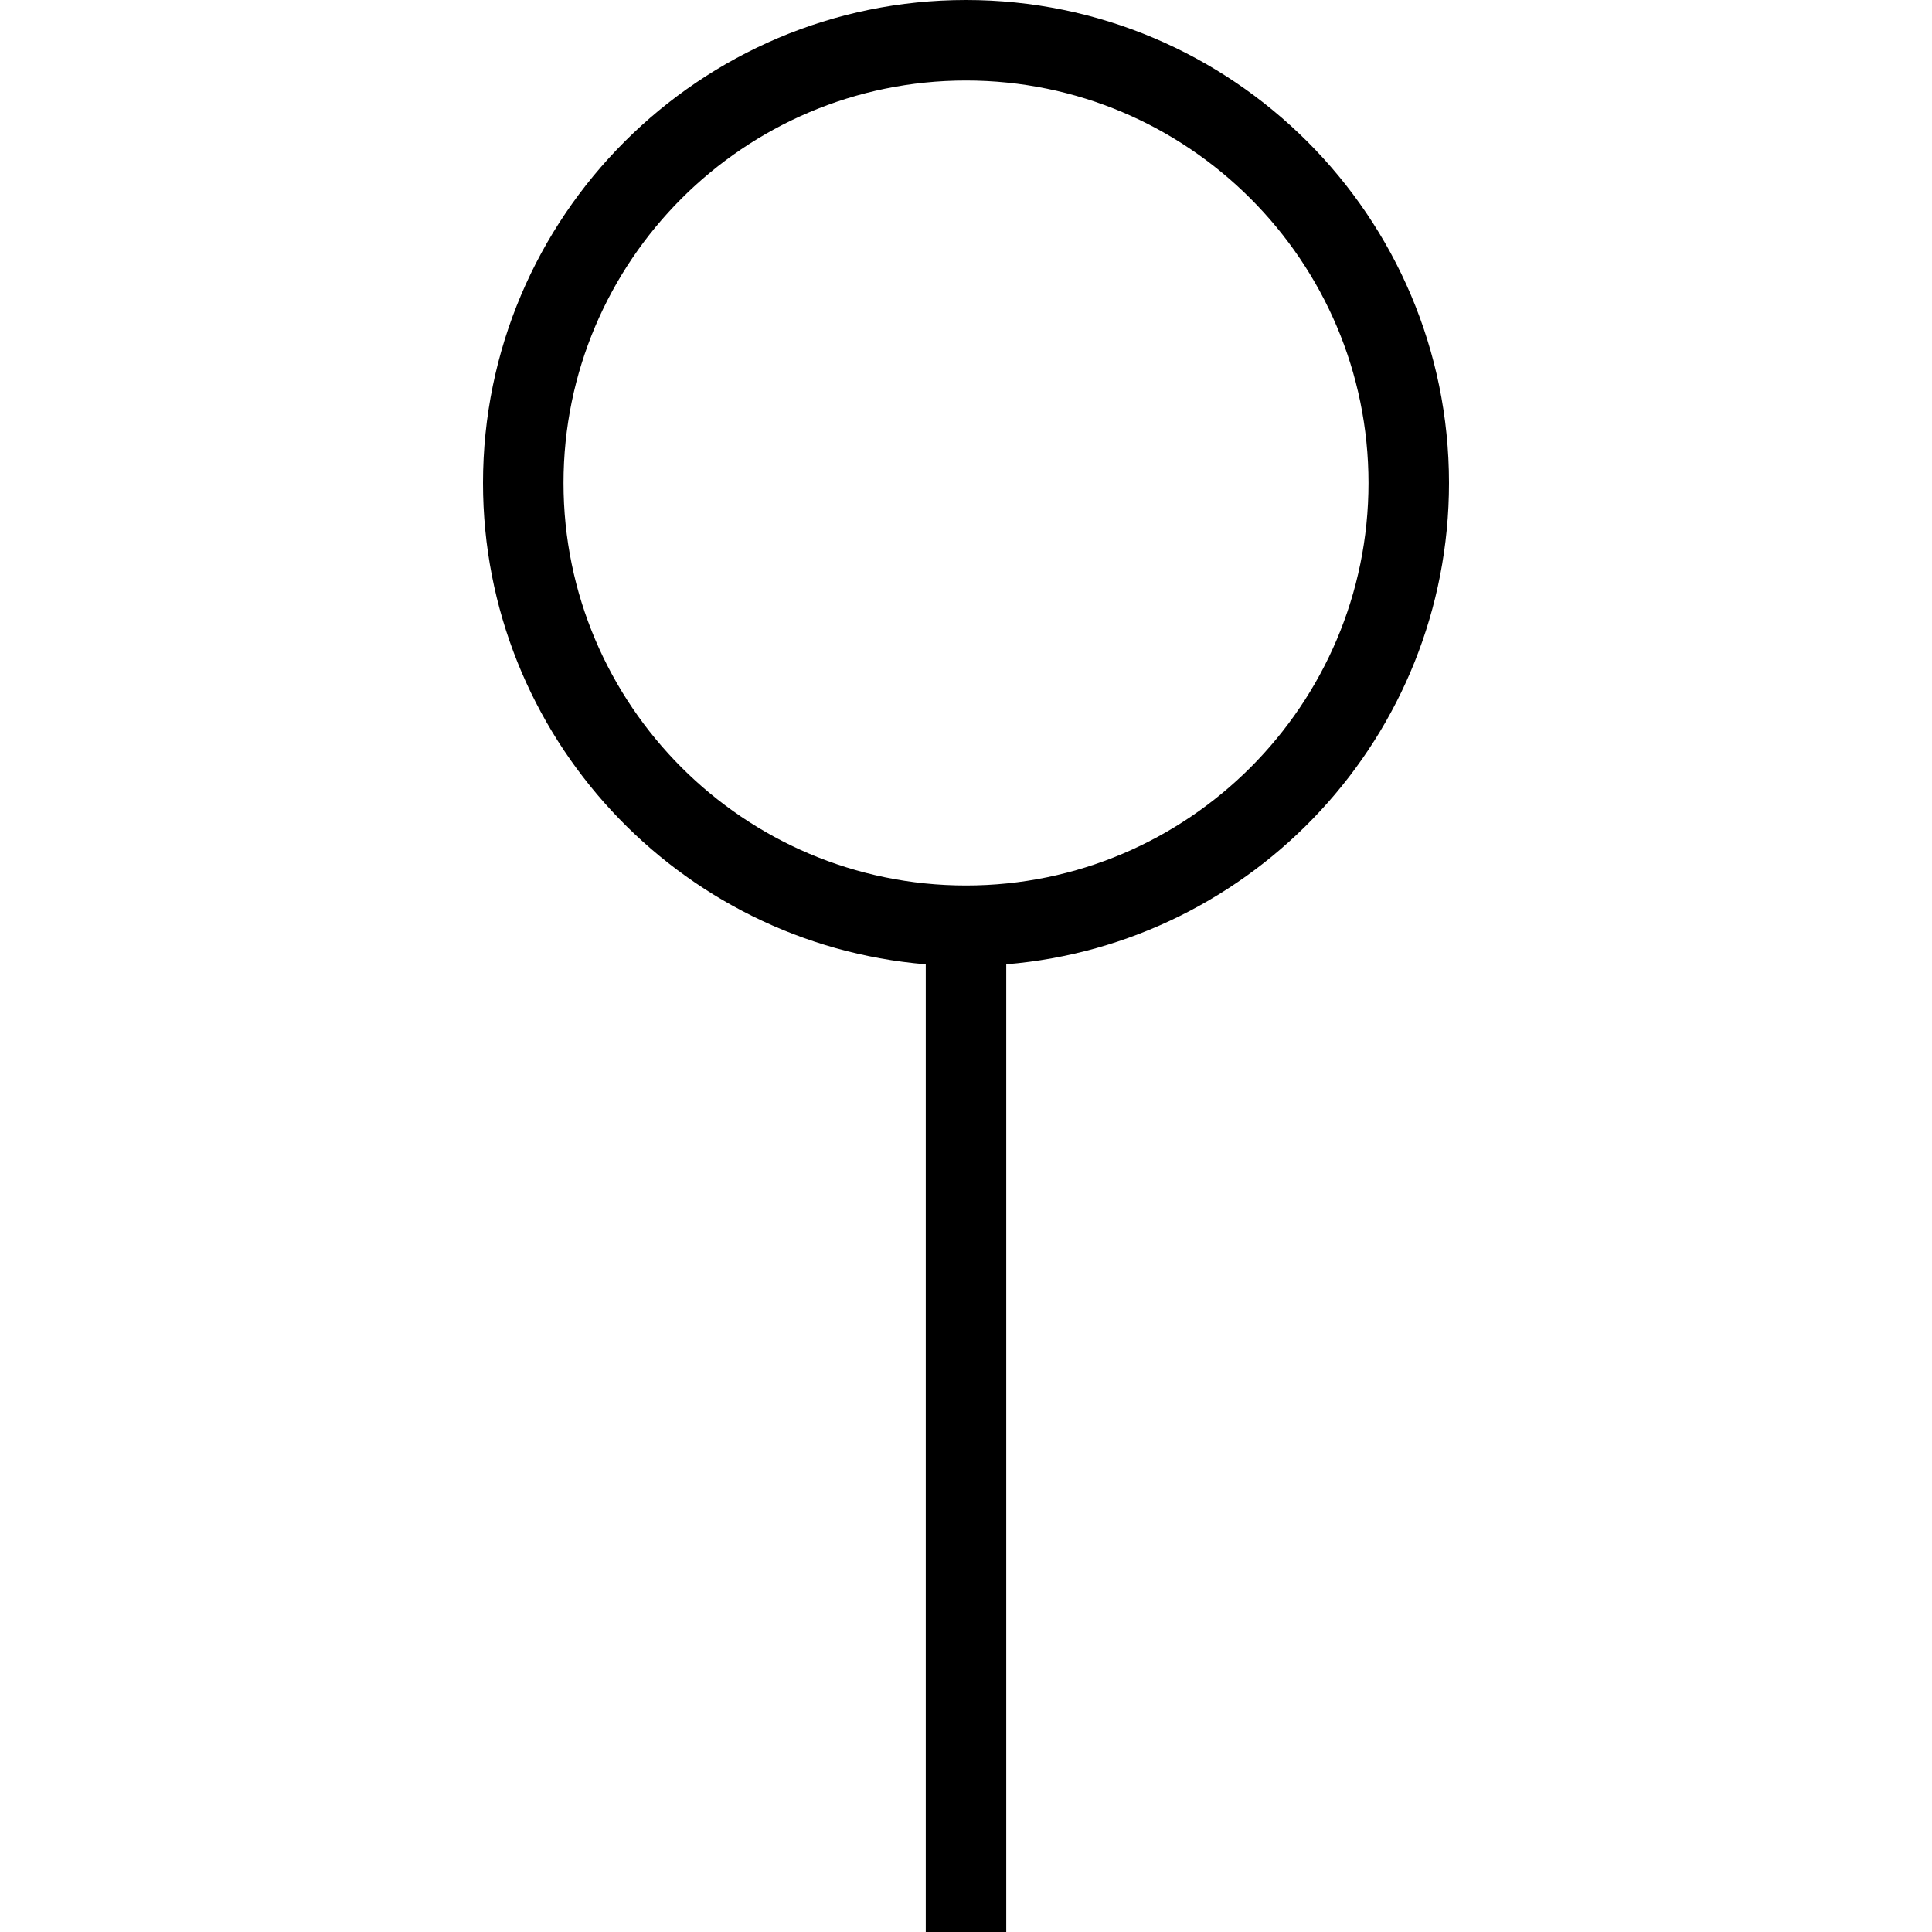
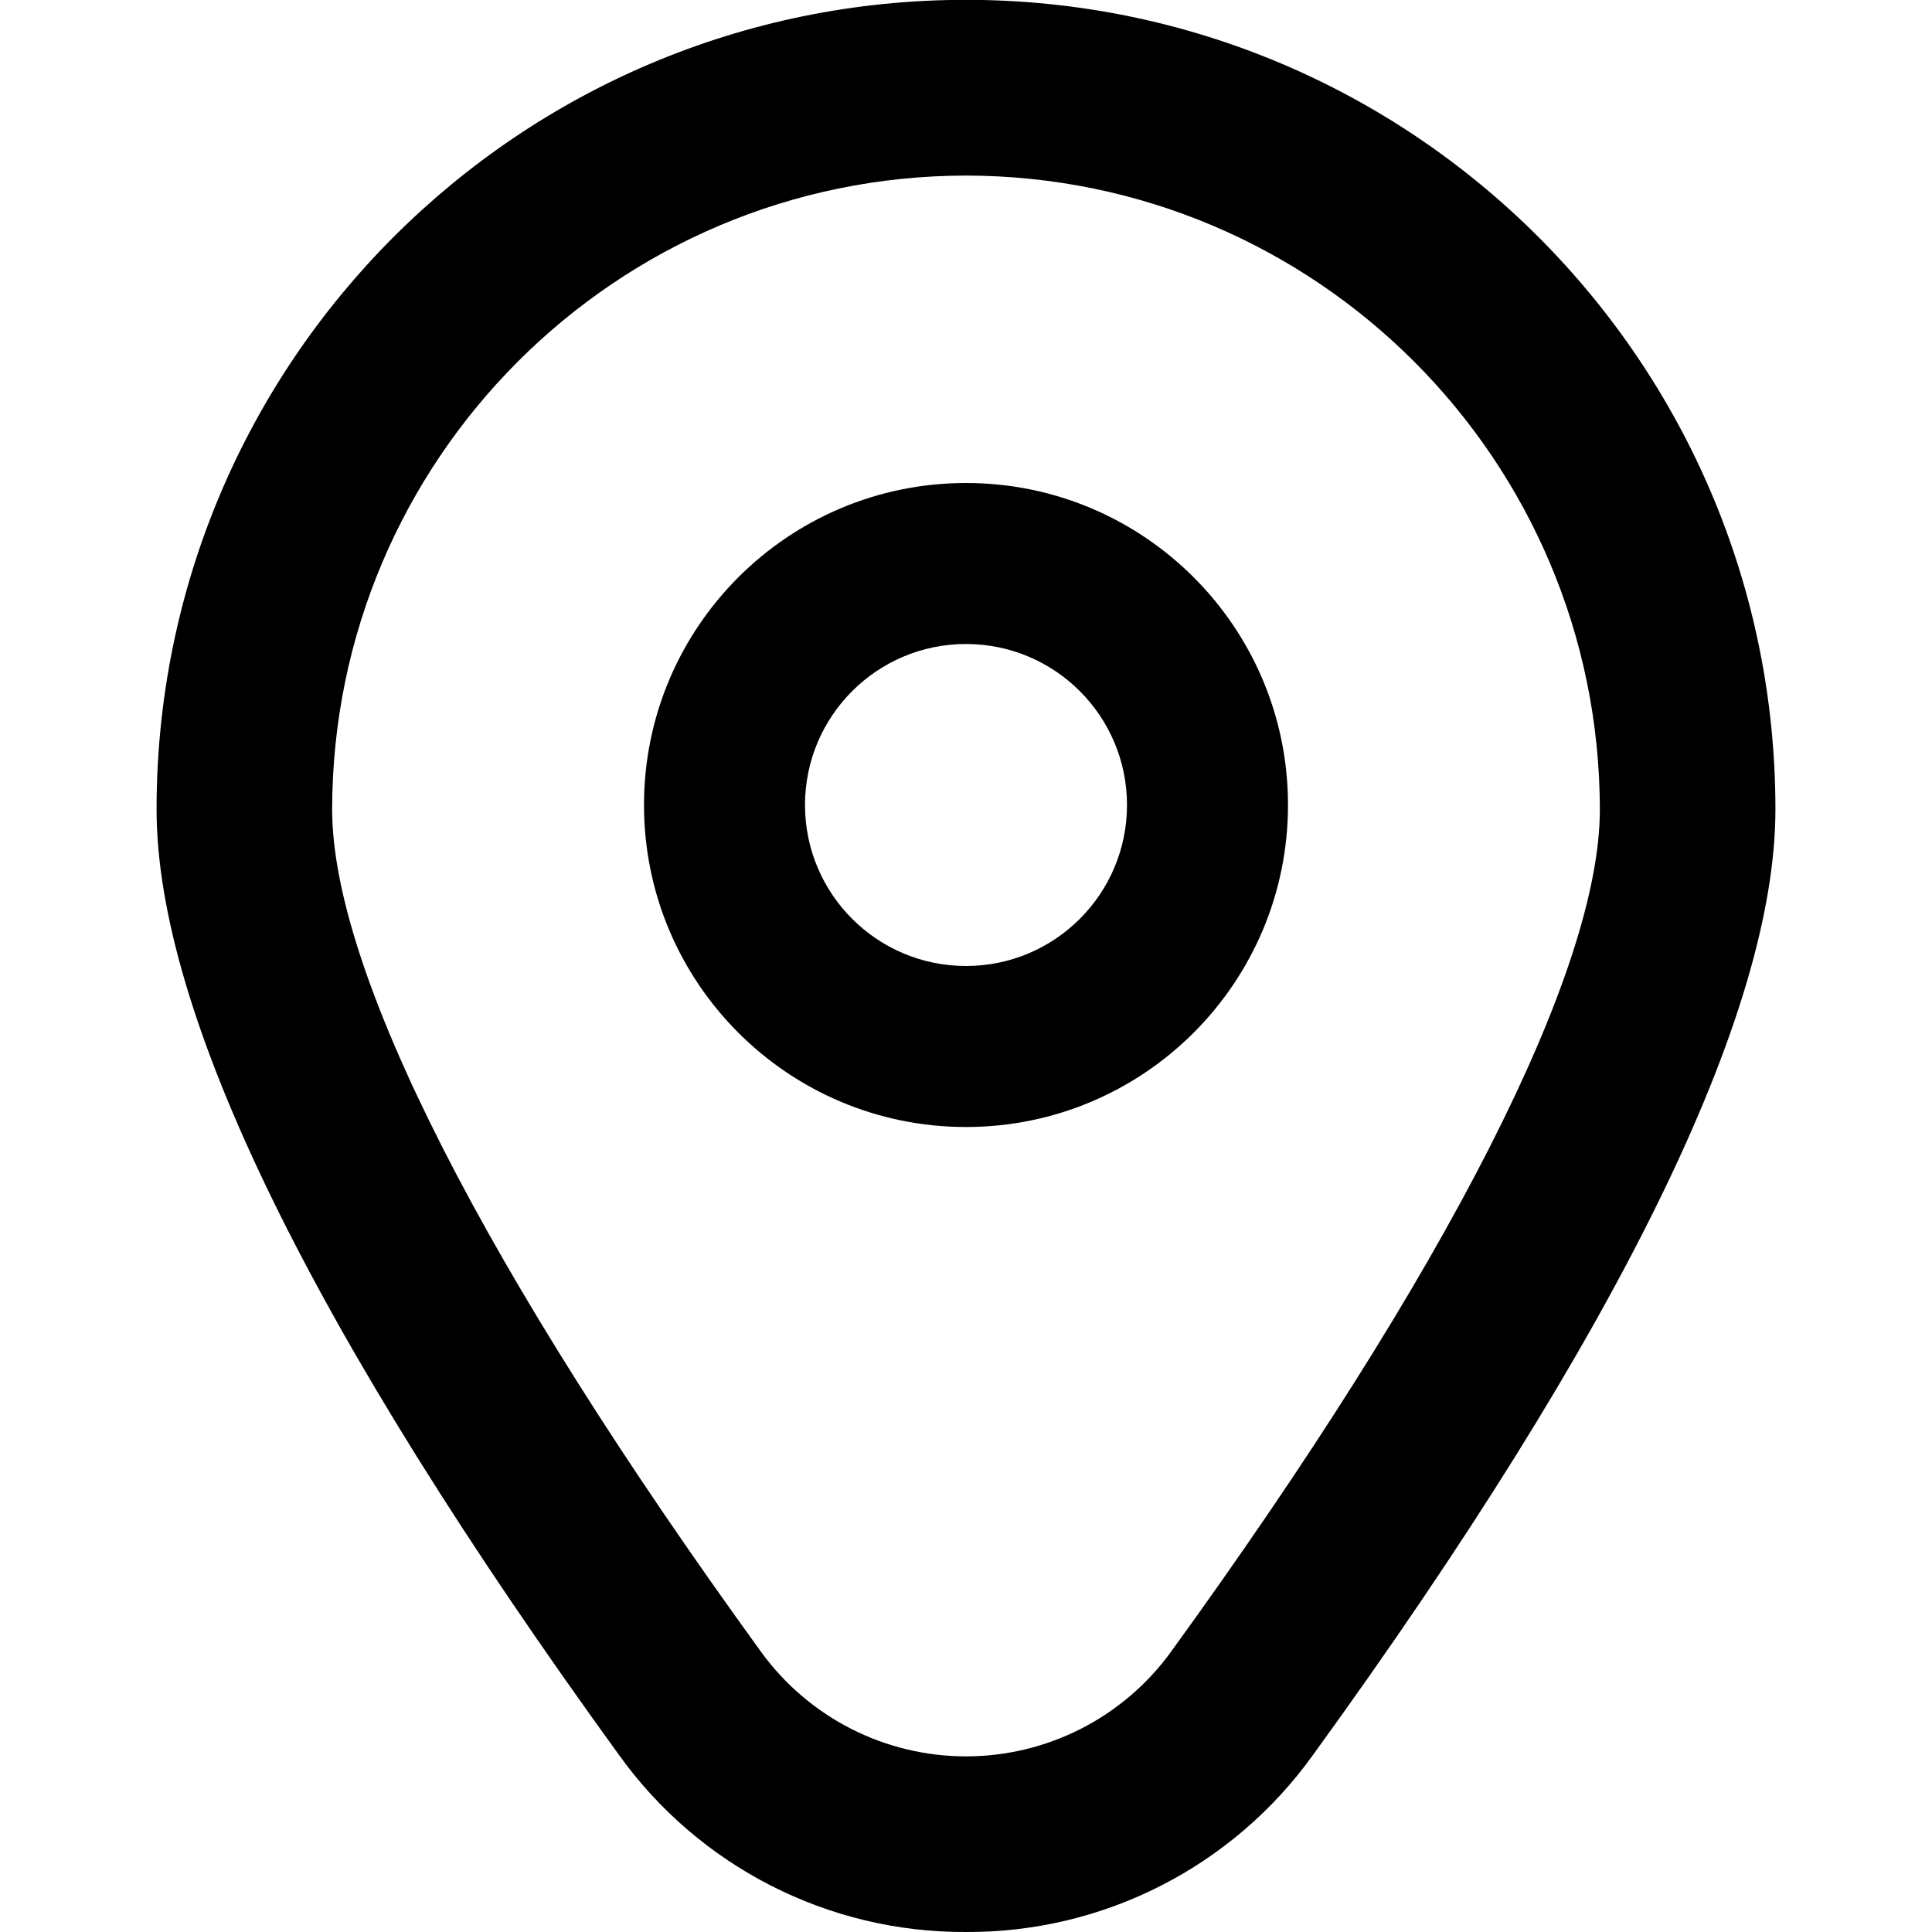
- <svg xmlns="http://www.w3.org/2000/svg" id="Layer_1" data-name="Layer 1" viewBox="0 0 24 24" width="512" height="512">
-   <path d="M18,6c0-3.309-2.691-6-6-6S6,2.691,6,6c0,3.14,2.425,5.724,5.5,5.979v12.021h1V11.979c3.075-.255,5.5-2.839,5.5-5.979Zm-6,5c-2.757,0-5-2.243-5-5S9.243,1,12,1s5,2.243,5,5-2.243,5-5,5Z" />
+ <svg xmlns="http://www.w3.org/2000/svg" id="Outline" viewBox="0 0 24 24" width="512" height="512">
+   <path d="M12,6a4,4,0,1,0,4,4A4,4,0,0,0,12,6Zm0,6a2,2,0,1,1,2-2A2,2,0,0,1,12,12Z" />
+   <path d="M12,24a5.271,5.271,0,0,1-4.311-2.2c-3.811-5.257-5.744-9.209-5.744-11.747a10.055,10.055,0,0,1,20.11,0c0,2.538-1.933,6.49-5.744,11.747A5.271,5.271,0,0,1,12,24ZM12,2.181a7.883,7.883,0,0,0-7.874,7.874c0,2.01,1.893,5.727,5.329,10.466a3.145,3.145,0,0,0,5.09,0c3.436-4.739,5.329-8.456,5.329-10.466A7.883,7.883,0,0,0,12,2.181Z" />
</svg>
